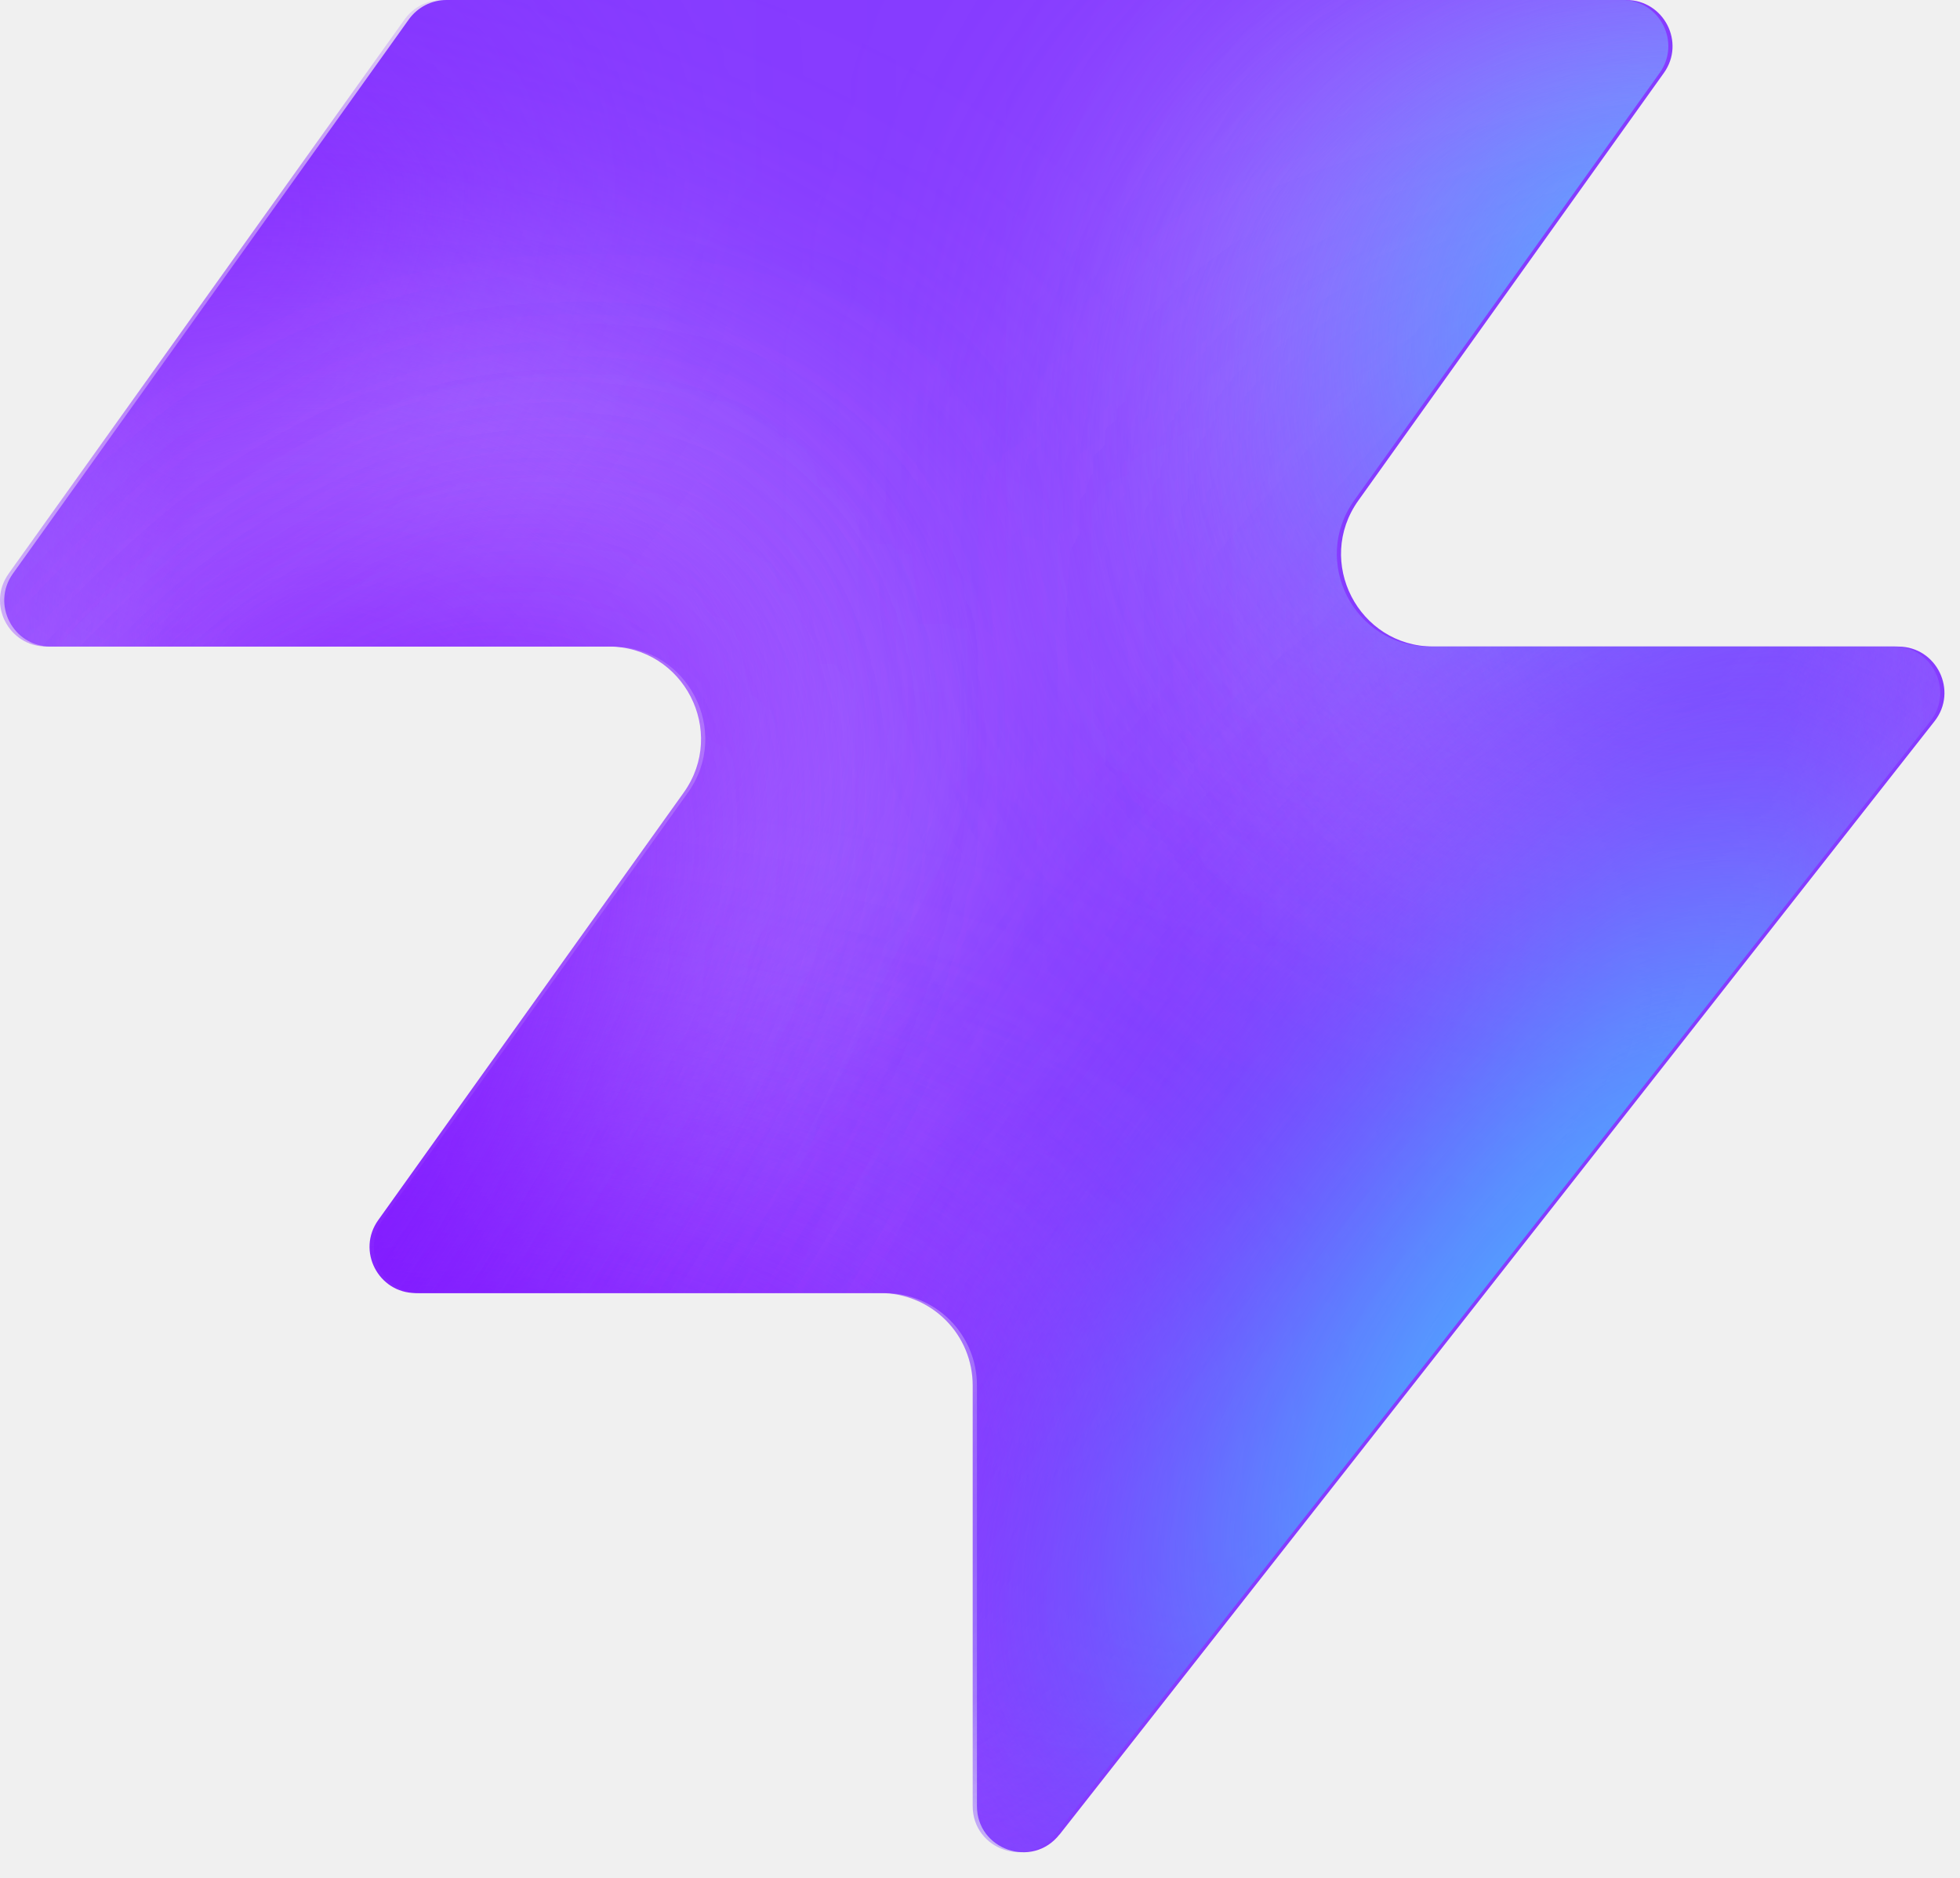
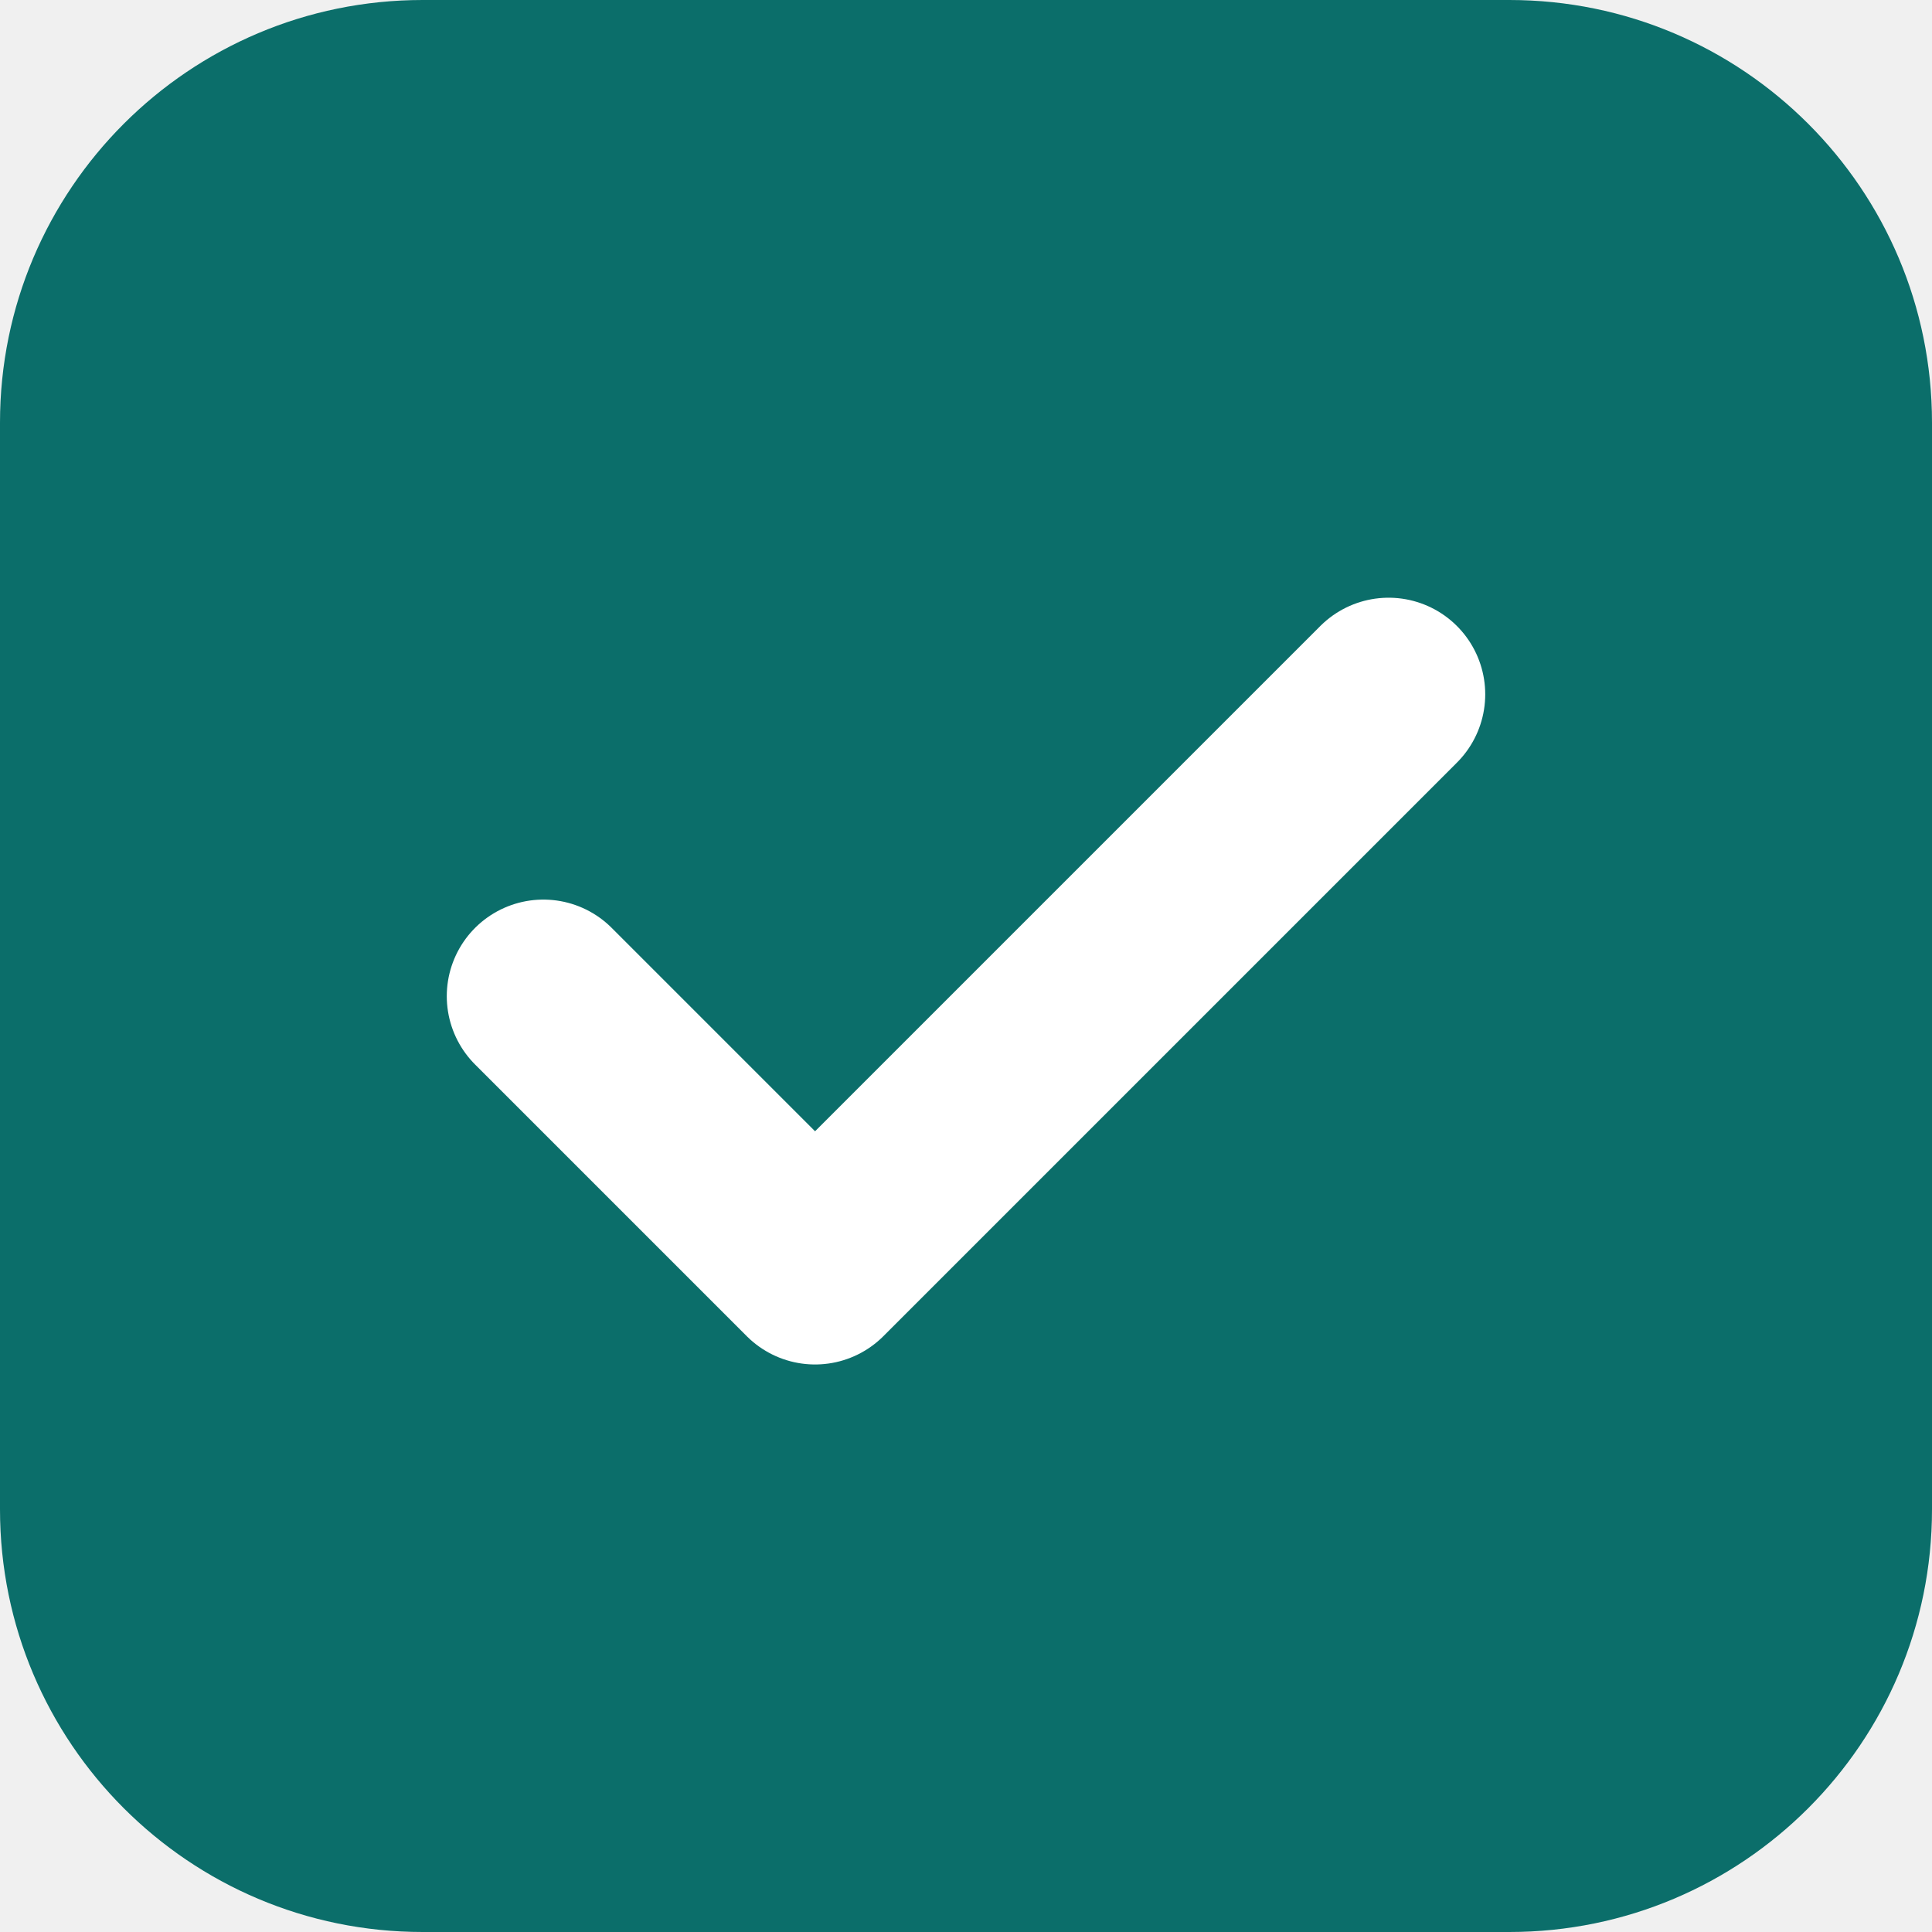
- <svg xmlns="http://www.w3.org/2000/svg" width="48" height="46" fill="none" viewBox="0 0 48 46">
-   <path fill="#863bff" d="M25.946 44.938c-.664.845-2.021.375-2.021-.698V33.937a2.26 2.26 0 0 0-2.262-2.262H10.287c-.92 0-1.456-1.04-.92-1.788l7.48-10.471c1.07-1.497 0-3.578-1.842-3.578H1.237c-.92 0-1.456-1.04-.92-1.788L10.013.474c.214-.297.556-.474.92-.474h28.894c.92 0 1.456 1.04.92 1.788l-7.48 10.471c-1.07 1.498 0 3.579 1.842 3.579h11.377c.943 0 1.473 1.088.89 1.83L25.947 44.94z" style="fill:#863bff;fill:color(display-p3 .525 .23 1);fill-opacity:1" />
-   <mask id="a" width="48" height="46" x="0" y="0" maskUnits="userSpaceOnUse" style="mask-type:alpha">
-     <path fill="#000" d="M25.842 44.938c-.664.844-2.021.375-2.021-.698V33.937a2.26 2.26 0 0 0-2.262-2.262H10.183c-.92 0-1.456-1.04-.92-1.788l7.48-10.471c1.07-1.498 0-3.579-1.842-3.579H1.133c-.92 0-1.456-1.04-.92-1.787L9.91.473c.214-.297.556-.474.92-.474h28.894c.92 0 1.456 1.04.92 1.788l-7.48 10.471c-1.07 1.498 0 3.578 1.842 3.578h11.377c.943 0 1.473 1.088.89 1.832L25.843 44.94z" style="fill:#000;fill-opacity:1" />
-   </mask>
-   <g mask="url(#a)">
-     <g filter="url(#b)">
-       <ellipse cx="5.508" cy="14.704" fill="#ede6ff" rx="5.508" ry="14.704" style="fill:#ede6ff;fill:color(display-p3 .927 .903 1);fill-opacity:1" transform="matrix(.00324 1 1 -.00324 -4.47 31.516)" />
-     </g>
-     <g filter="url(#c)">
-       <ellipse cx="10.399" cy="29.851" fill="#ede6ff" rx="10.399" ry="29.851" style="fill:#ede6ff;fill:color(display-p3 .927 .903 1);fill-opacity:1" transform="matrix(.00324 1 1 -.00324 -39.328 7.883)" />
-     </g>
-     <g filter="url(#d)">
-       <ellipse cx="5.508" cy="30.487" fill="#7e14ff" rx="5.508" ry="30.487" style="fill:#7e14ff;fill:color(display-p3 .492 .077 1);fill-opacity:1" transform="rotate(89.814 -25.913 -14.639)scale(1 -1)" />
-     </g>
-     <g filter="url(#e)">
-       <ellipse cx="5.508" cy="30.599" fill="#7e14ff" rx="5.508" ry="30.599" style="fill:#7e14ff;fill:color(display-p3 .492 .077 1);fill-opacity:1" transform="rotate(89.814 -32.644 -3.334)scale(1 -1)" />
-     </g>
-     <g filter="url(#f)">
-       <ellipse cx="5.508" cy="30.599" fill="#7e14ff" rx="5.508" ry="30.599" style="fill:#7e14ff;fill:color(display-p3 .492 .077 1);fill-opacity:1" transform="matrix(.00324 1 1 -.00324 -34.34 30.47)" />
-     </g>
-     <g filter="url(#g)">
-       <ellipse cx="14.072" cy="22.078" fill="#ede6ff" rx="14.072" ry="22.078" style="fill:#ede6ff;fill:color(display-p3 .927 .903 1);fill-opacity:1" transform="rotate(93.35 24.506 48.493)scale(-1 1)" />
-     </g>
-     <g filter="url(#h)">
-       <ellipse cx="3.47" cy="21.501" fill="#7e14ff" rx="3.47" ry="21.501" style="fill:#7e14ff;fill:color(display-p3 .492 .077 1);fill-opacity:1" transform="rotate(89.009 28.708 47.59)scale(-1 1)" />
-     </g>
-     <g filter="url(#i)">
-       <ellipse cx="3.47" cy="21.501" fill="#7e14ff" rx="3.47" ry="21.501" style="fill:#7e14ff;fill:color(display-p3 .492 .077 1);fill-opacity:1" transform="rotate(89.009 28.708 47.59)scale(-1 1)" />
-     </g>
-     <g filter="url(#j)">
-       <ellipse cx=".387" cy="8.972" fill="#7e14ff" rx="4.407" ry="29.108" style="fill:#7e14ff;fill:color(display-p3 .492 .077 1);fill-opacity:1" transform="rotate(39.51 .387 8.972)" />
-     </g>
-     <g filter="url(#k)">
-       <ellipse cx="47.523" cy="-6.092" fill="#7e14ff" rx="4.407" ry="29.108" style="fill:#7e14ff;fill:color(display-p3 .492 .077 1);fill-opacity:1" transform="rotate(37.892 47.523 -6.092)" />
-     </g>
-     <g filter="url(#l)">
-       <ellipse cx="41.412" cy="6.333" fill="#47bfff" rx="5.971" ry="9.665" style="fill:#47bfff;fill:color(display-p3 .28 .748 1);fill-opacity:1" transform="rotate(37.892 41.412 6.333)" />
-     </g>
-     <g filter="url(#m)">
-       <ellipse cx="-1.879" cy="38.332" fill="#7e14ff" rx="4.407" ry="29.108" style="fill:#7e14ff;fill:color(display-p3 .492 .077 1);fill-opacity:1" transform="rotate(37.892 -1.88 38.332)" />
-     </g>
-     <g filter="url(#n)">
-       <ellipse cx="-1.879" cy="38.332" fill="#7e14ff" rx="4.407" ry="29.108" style="fill:#7e14ff;fill:color(display-p3 .492 .077 1);fill-opacity:1" transform="rotate(37.892 -1.88 38.332)" />
-     </g>
-     <g filter="url(#o)">
-       <ellipse cx="35.651" cy="29.907" fill="#7e14ff" rx="4.407" ry="29.108" style="fill:#7e14ff;fill:color(display-p3 .492 .077 1);fill-opacity:1" transform="rotate(37.892 35.651 29.907)" />
-     </g>
-     <g filter="url(#p)">
-       <ellipse cx="38.418" cy="32.4" fill="#47bfff" rx="5.971" ry="15.297" style="fill:#47bfff;fill:color(display-p3 .28 .748 1);fill-opacity:1" transform="rotate(37.892 38.418 32.4)" />
-     </g>
-   </g>
-   <defs>
-     <filter id="b" width="60.045" height="41.654" x="-19.77" y="16.149" color-interpolation-filters="sRGB" filterUnits="userSpaceOnUse">
-       <feFlood flood-opacity="0" result="BackgroundImageFix" />
-       <feBlend in="SourceGraphic" in2="BackgroundImageFix" result="shape" />
-       <feGaussianBlur result="effect1_foregroundBlur_2002_17158" stdDeviation="7.659" />
-     </filter>
-     <filter id="c" width="90.34" height="51.437" x="-54.613" y="-7.533" color-interpolation-filters="sRGB" filterUnits="userSpaceOnUse">
-       <feFlood flood-opacity="0" result="BackgroundImageFix" />
-       <feBlend in="SourceGraphic" in2="BackgroundImageFix" result="shape" />
-       <feGaussianBlur result="effect1_foregroundBlur_2002_17158" stdDeviation="7.659" />
-     </filter>
-     <filter id="d" width="79.355" height="29.4" x="-49.64" y="2.03" color-interpolation-filters="sRGB" filterUnits="userSpaceOnUse">
-       <feFlood flood-opacity="0" result="BackgroundImageFix" />
-       <feBlend in="SourceGraphic" in2="BackgroundImageFix" result="shape" />
-       <feGaussianBlur result="effect1_foregroundBlur_2002_17158" stdDeviation="4.596" />
-     </filter>
-     <filter id="e" width="79.579" height="29.4" x="-45.045" y="20.029" color-interpolation-filters="sRGB" filterUnits="userSpaceOnUse">
-       <feFlood flood-opacity="0" result="BackgroundImageFix" />
-       <feBlend in="SourceGraphic" in2="BackgroundImageFix" result="shape" />
-       <feGaussianBlur result="effect1_foregroundBlur_2002_17158" stdDeviation="4.596" />
-     </filter>
-     <filter id="f" width="79.579" height="29.4" x="-43.513" y="21.178" color-interpolation-filters="sRGB" filterUnits="userSpaceOnUse">
-       <feFlood flood-opacity="0" result="BackgroundImageFix" />
-       <feBlend in="SourceGraphic" in2="BackgroundImageFix" result="shape" />
-       <feGaussianBlur result="effect1_foregroundBlur_2002_17158" stdDeviation="4.596" />
-     </filter>
-     <filter id="g" width="74.749" height="58.852" x="15.756" y="-17.901" color-interpolation-filters="sRGB" filterUnits="userSpaceOnUse">
-       <feFlood flood-opacity="0" result="BackgroundImageFix" />
-       <feBlend in="SourceGraphic" in2="BackgroundImageFix" result="shape" />
-       <feGaussianBlur result="effect1_foregroundBlur_2002_17158" stdDeviation="7.659" />
-     </filter>
-     <filter id="h" width="61.377" height="25.362" x="23.548" y="2.284" color-interpolation-filters="sRGB" filterUnits="userSpaceOnUse">
-       <feFlood flood-opacity="0" result="BackgroundImageFix" />
-       <feBlend in="SourceGraphic" in2="BackgroundImageFix" result="shape" />
-       <feGaussianBlur result="effect1_foregroundBlur_2002_17158" stdDeviation="4.596" />
-     </filter>
-     <filter id="i" width="61.377" height="25.362" x="23.548" y="2.284" color-interpolation-filters="sRGB" filterUnits="userSpaceOnUse">
-       <feFlood flood-opacity="0" result="BackgroundImageFix" />
-       <feBlend in="SourceGraphic" in2="BackgroundImageFix" result="shape" />
-       <feGaussianBlur result="effect1_foregroundBlur_2002_17158" stdDeviation="4.596" />
-     </filter>
-     <filter id="j" width="56.045" height="63.649" x="-27.636" y="-22.853" color-interpolation-filters="sRGB" filterUnits="userSpaceOnUse">
-       <feFlood flood-opacity="0" result="BackgroundImageFix" />
-       <feBlend in="SourceGraphic" in2="BackgroundImageFix" result="shape" />
-       <feGaussianBlur result="effect1_foregroundBlur_2002_17158" stdDeviation="4.596" />
-     </filter>
-     <filter id="k" width="54.814" height="64.646" x="20.116" y="-38.415" color-interpolation-filters="sRGB" filterUnits="userSpaceOnUse">
-       <feFlood flood-opacity="0" result="BackgroundImageFix" />
-       <feBlend in="SourceGraphic" in2="BackgroundImageFix" result="shape" />
-       <feGaussianBlur result="effect1_foregroundBlur_2002_17158" stdDeviation="4.596" />
-     </filter>
-     <filter id="l" width="33.541" height="35.313" x="24.641" y="-11.323" color-interpolation-filters="sRGB" filterUnits="userSpaceOnUse">
-       <feFlood flood-opacity="0" result="BackgroundImageFix" />
-       <feBlend in="SourceGraphic" in2="BackgroundImageFix" result="shape" />
-       <feGaussianBlur result="effect1_foregroundBlur_2002_17158" stdDeviation="4.596" />
-     </filter>
-     <filter id="m" width="54.814" height="64.646" x="-29.286" y="6.009" color-interpolation-filters="sRGB" filterUnits="userSpaceOnUse">
-       <feFlood flood-opacity="0" result="BackgroundImageFix" />
-       <feBlend in="SourceGraphic" in2="BackgroundImageFix" result="shape" />
-       <feGaussianBlur result="effect1_foregroundBlur_2002_17158" stdDeviation="4.596" />
-     </filter>
-     <filter id="n" width="54.814" height="64.646" x="-29.286" y="6.009" color-interpolation-filters="sRGB" filterUnits="userSpaceOnUse">
-       <feFlood flood-opacity="0" result="BackgroundImageFix" />
-       <feBlend in="SourceGraphic" in2="BackgroundImageFix" result="shape" />
-       <feGaussianBlur result="effect1_foregroundBlur_2002_17158" stdDeviation="4.596" />
-     </filter>
-     <filter id="o" width="54.814" height="64.646" x="8.244" y="-2.416" color-interpolation-filters="sRGB" filterUnits="userSpaceOnUse">
-       <feFlood flood-opacity="0" result="BackgroundImageFix" />
-       <feBlend in="SourceGraphic" in2="BackgroundImageFix" result="shape" />
-       <feGaussianBlur result="effect1_foregroundBlur_2002_17158" stdDeviation="4.596" />
-     </filter>
-     <filter id="p" width="39.409" height="43.623" x="18.713" y="10.588" color-interpolation-filters="sRGB" filterUnits="userSpaceOnUse">
-       <feFlood flood-opacity="0" result="BackgroundImageFix" />
-       <feBlend in="SourceGraphic" in2="BackgroundImageFix" result="shape" />
-       <feGaussianBlur result="effect1_foregroundBlur_2002_17158" stdDeviation="4.596" />
-     </filter>
-   </defs>
+ <svg xmlns="http://www.w3.org/2000/svg" viewBox="0 0 32 32">
+   <rect width="32" height="32" rx="7" fill="#0b6e6a" />
+   <path d="M9 16.5l4.5 4.5L23 11.5" fill="none" stroke="#fff" stroke-width="3.2" stroke-linecap="round" stroke-linejoin="round" />
</svg>
